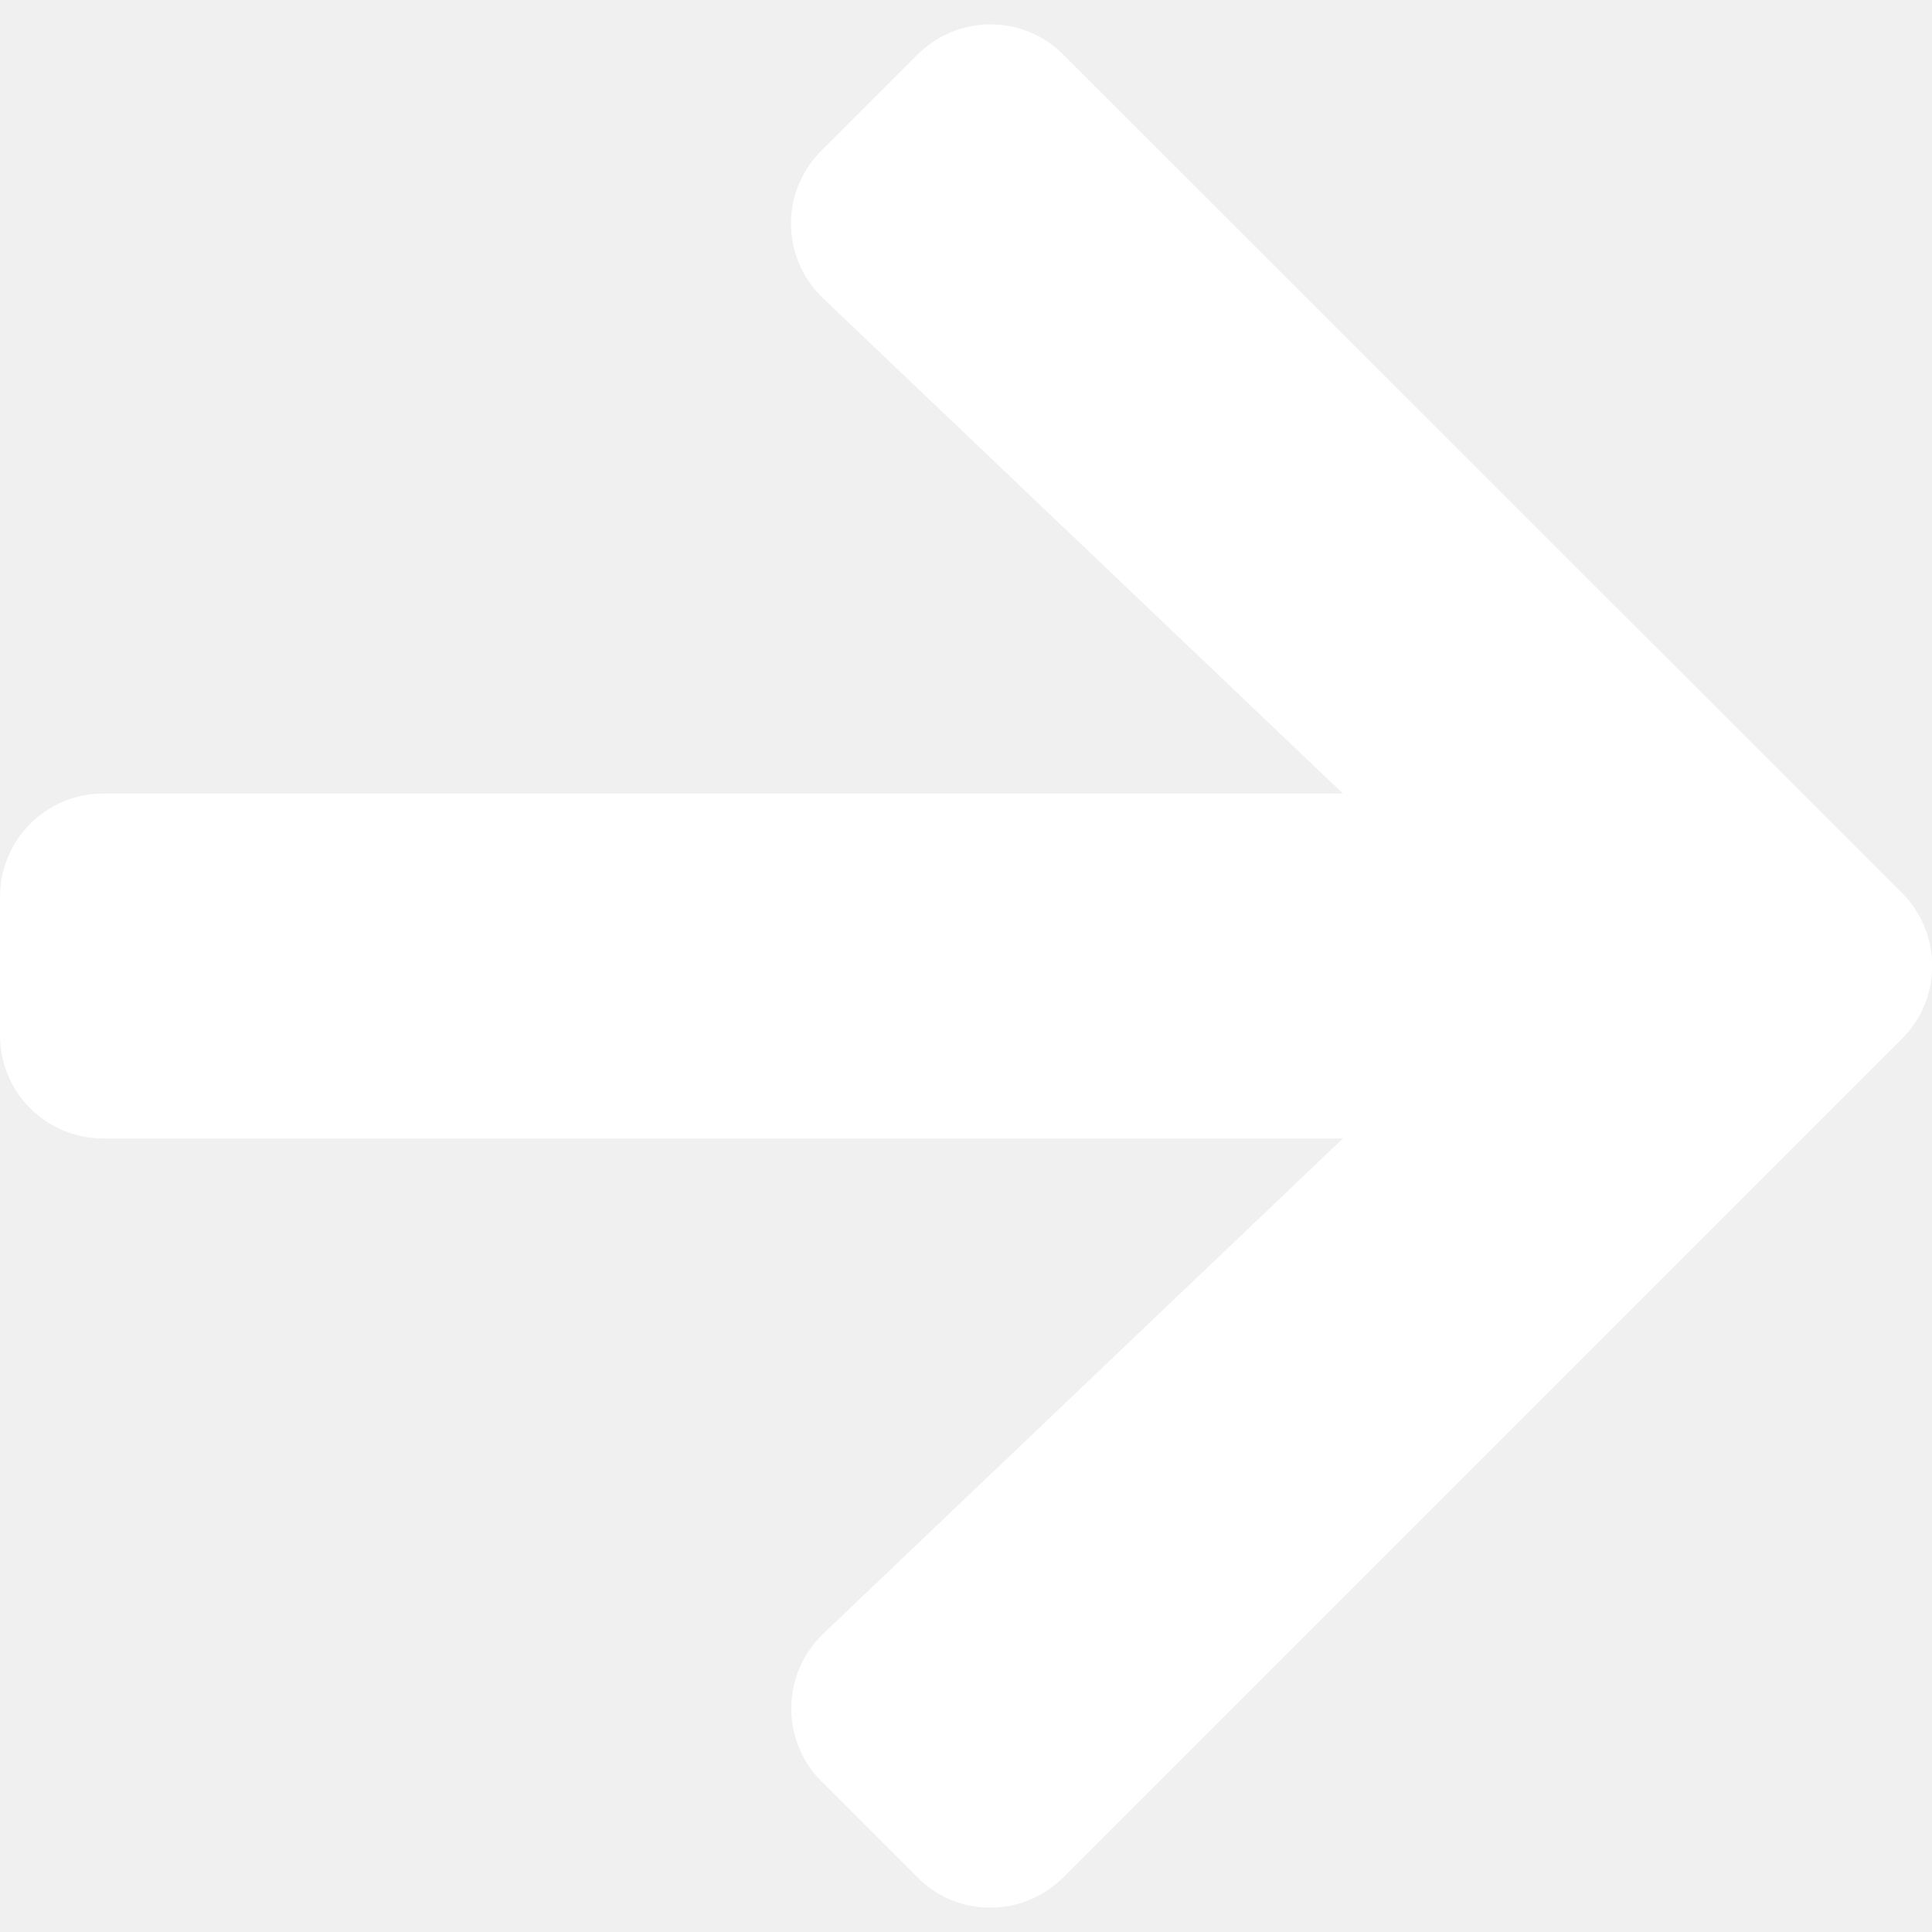
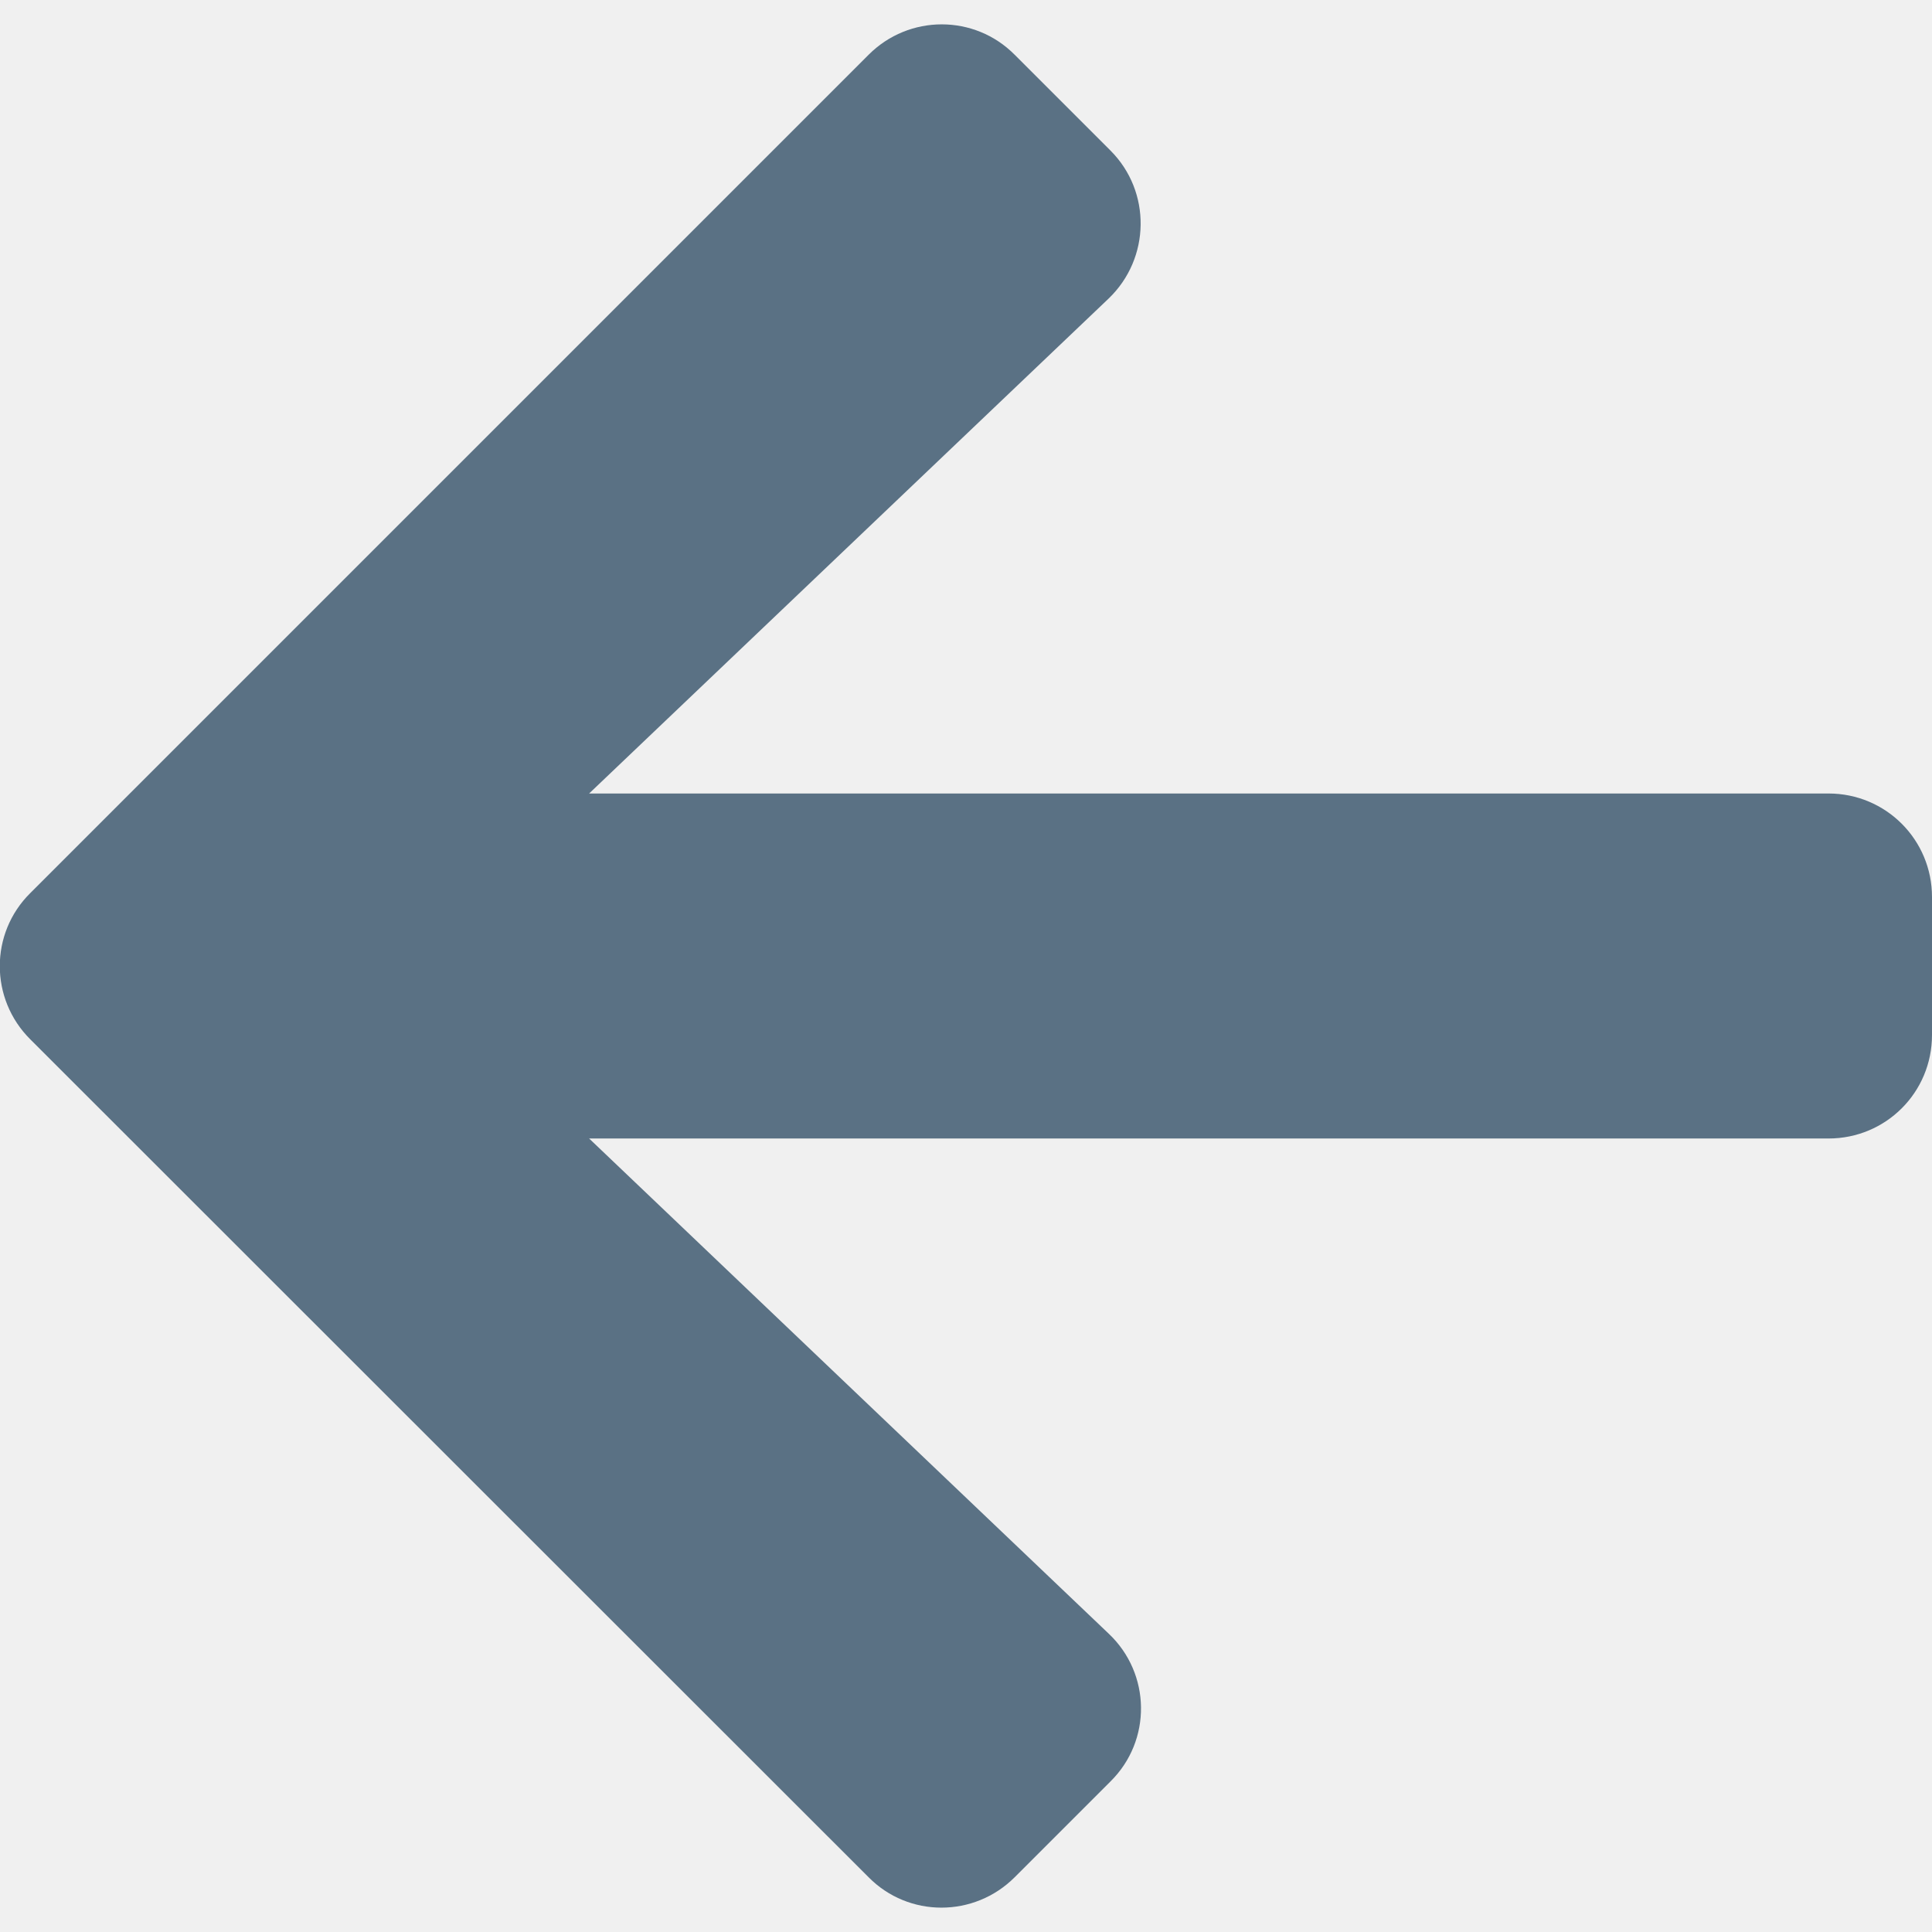
<svg xmlns="http://www.w3.org/2000/svg" width="14" height="14" viewBox="0 0 14 14" fill="none">
-   <path d="M7.706 13.603L13.781 7.528C14.075 7.238 14.075 6.763 13.781 6.469L7.706 0.397C7.416 0.103 6.941 0.103 6.647 0.397L5.953 1.091C5.653 1.388 5.659 1.872 5.966 2.163L9.731 5.75H0.75C0.334 5.75 0 6.085 0 6.5V7.5C0 7.916 0.334 8.25 0.75 8.25H9.731L5.966 11.838C5.662 12.128 5.656 12.613 5.953 12.909L6.647 13.603C6.937 13.897 7.412 13.897 7.706 13.603Z" fill="white" />
+   <path d="M7.353 13.603L8.047 12.909C8.347 12.613 8.341 12.128 8.034 11.838L4.269 8.25H13.25C13.666 8.25 14 7.916 14 7.5V6.5C14 6.085 13.666 5.75 13.25 5.75H4.269L8.034 2.163C8.337 1.872 8.344 1.388 8.047 1.091L7.353 0.397C7.062 0.103 6.587 0.103 6.294 0.397L0.219 6.472C-0.075 6.763 -0.075 7.238 0.219 7.531L6.294 13.603C6.584 13.897 7.059 13.897 7.353 13.603Z" fill="#5A7184" />
</svg>
